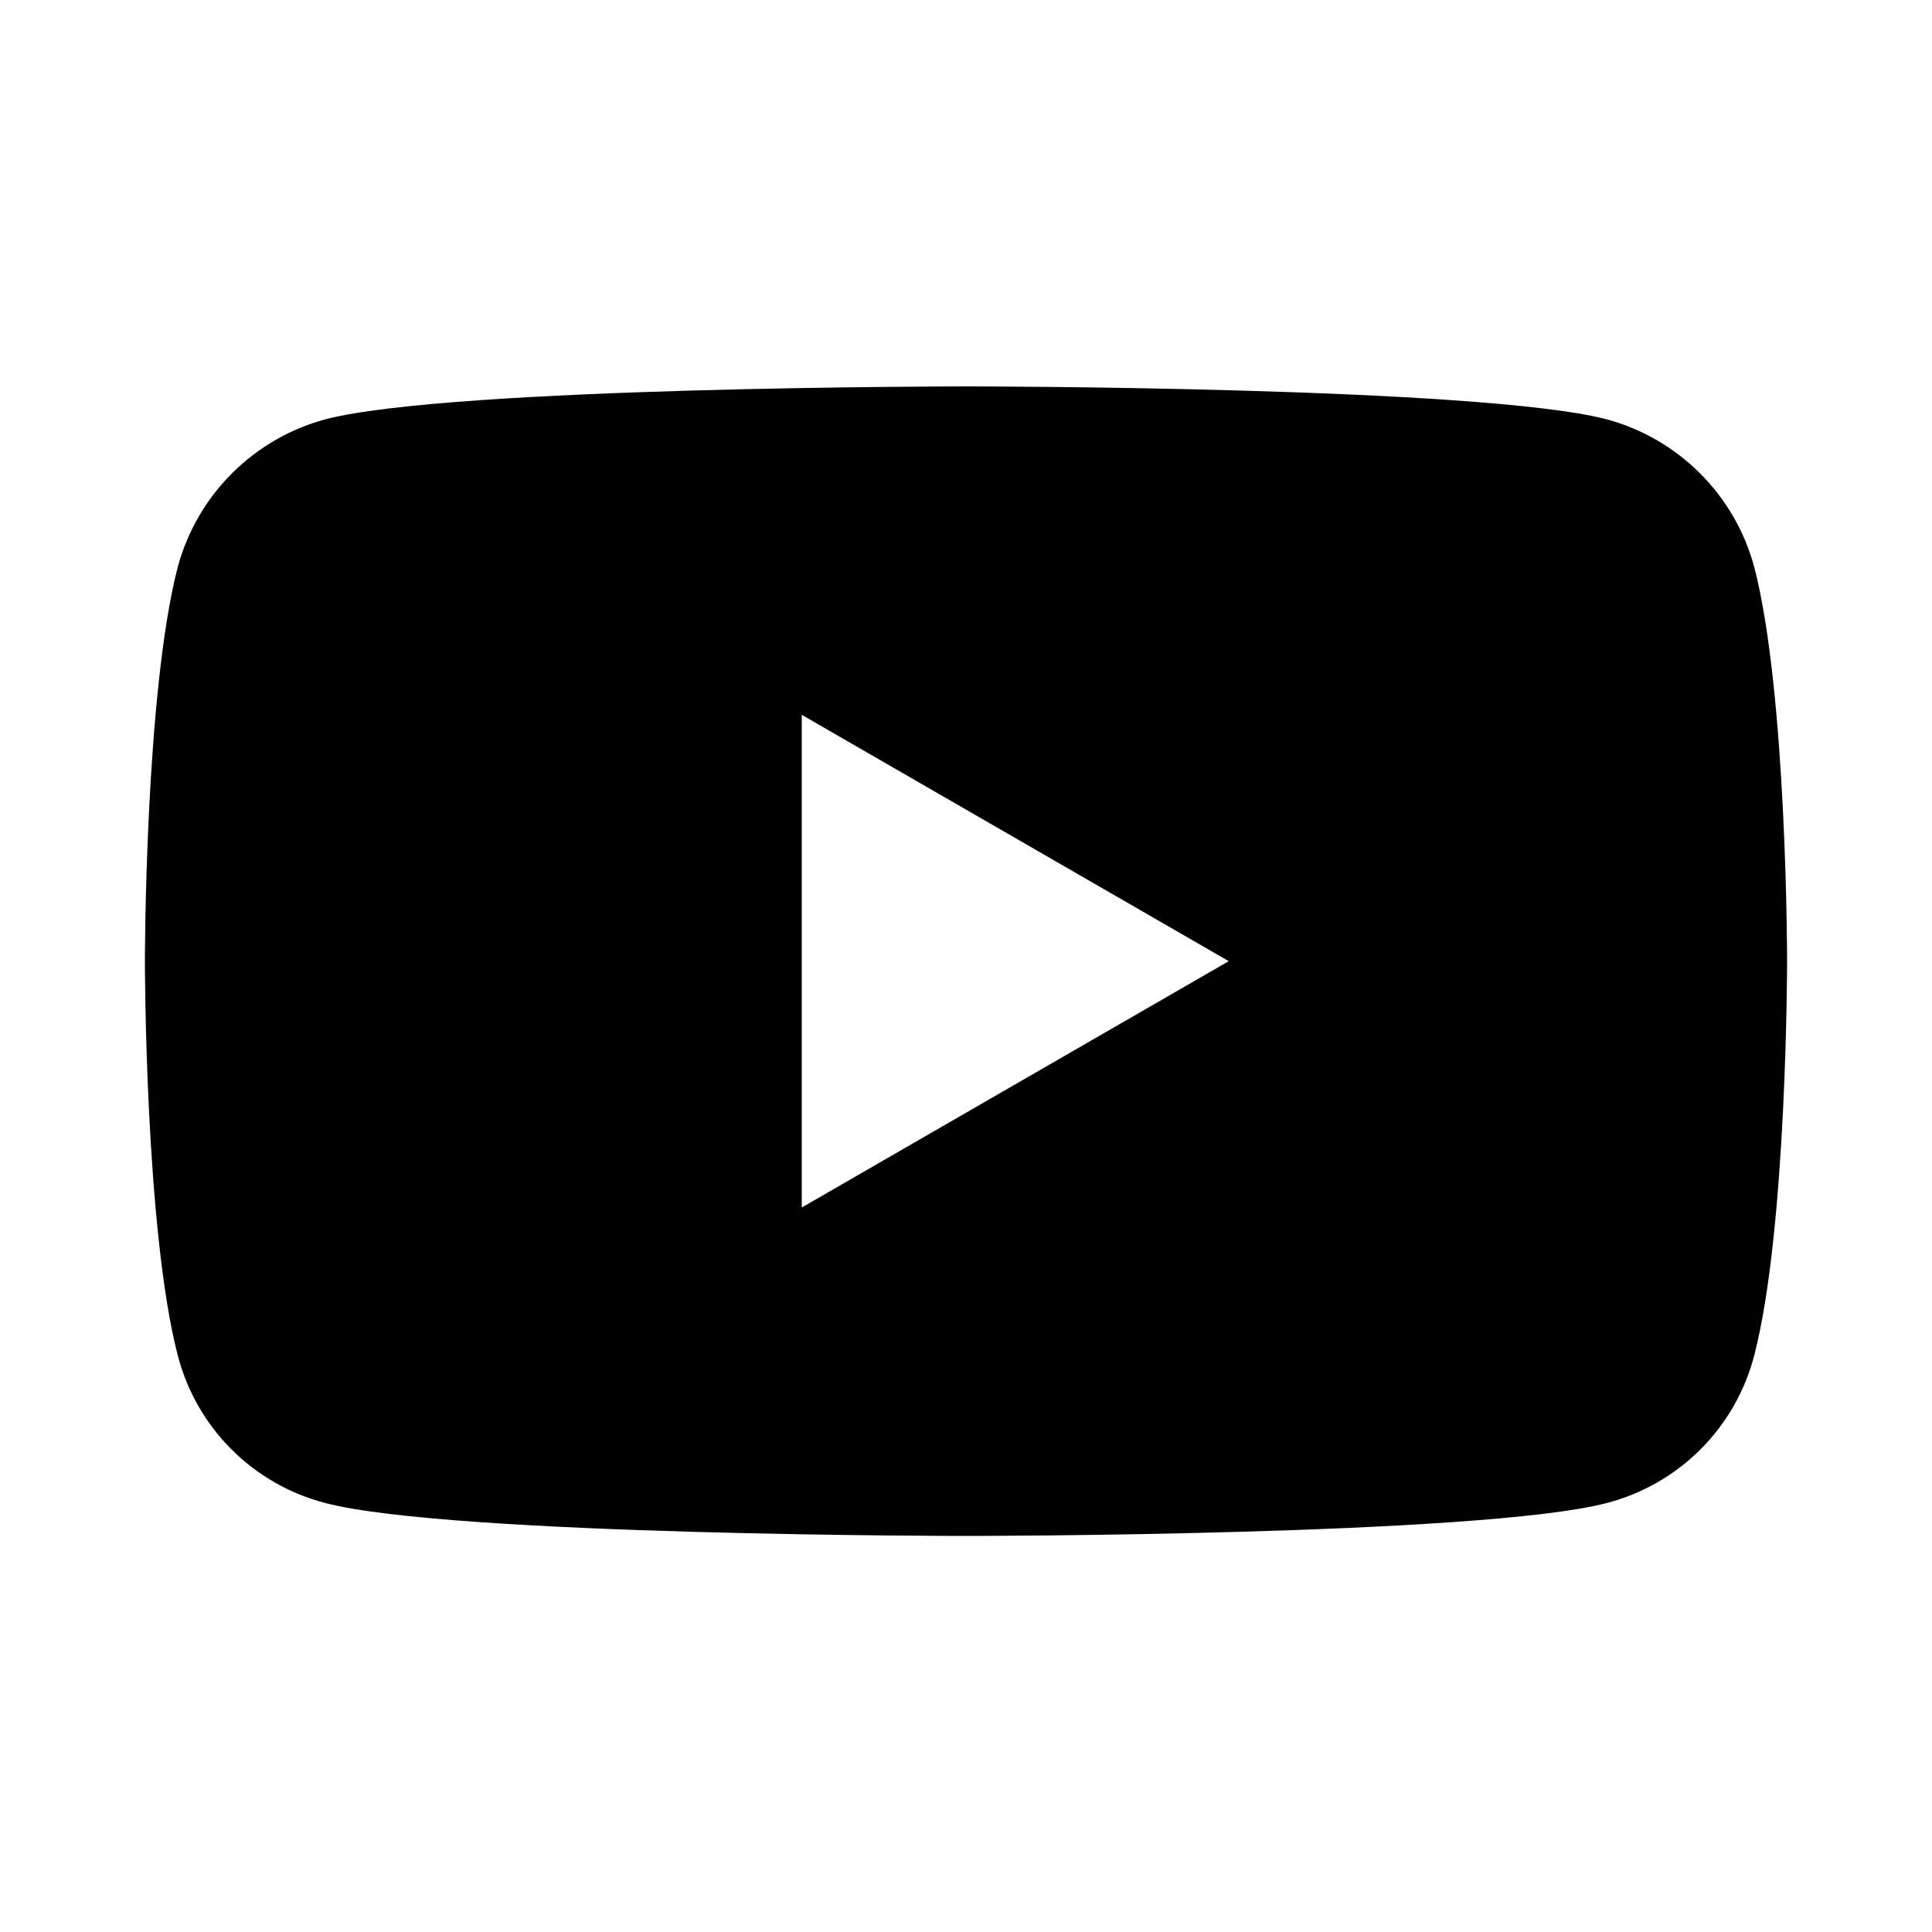
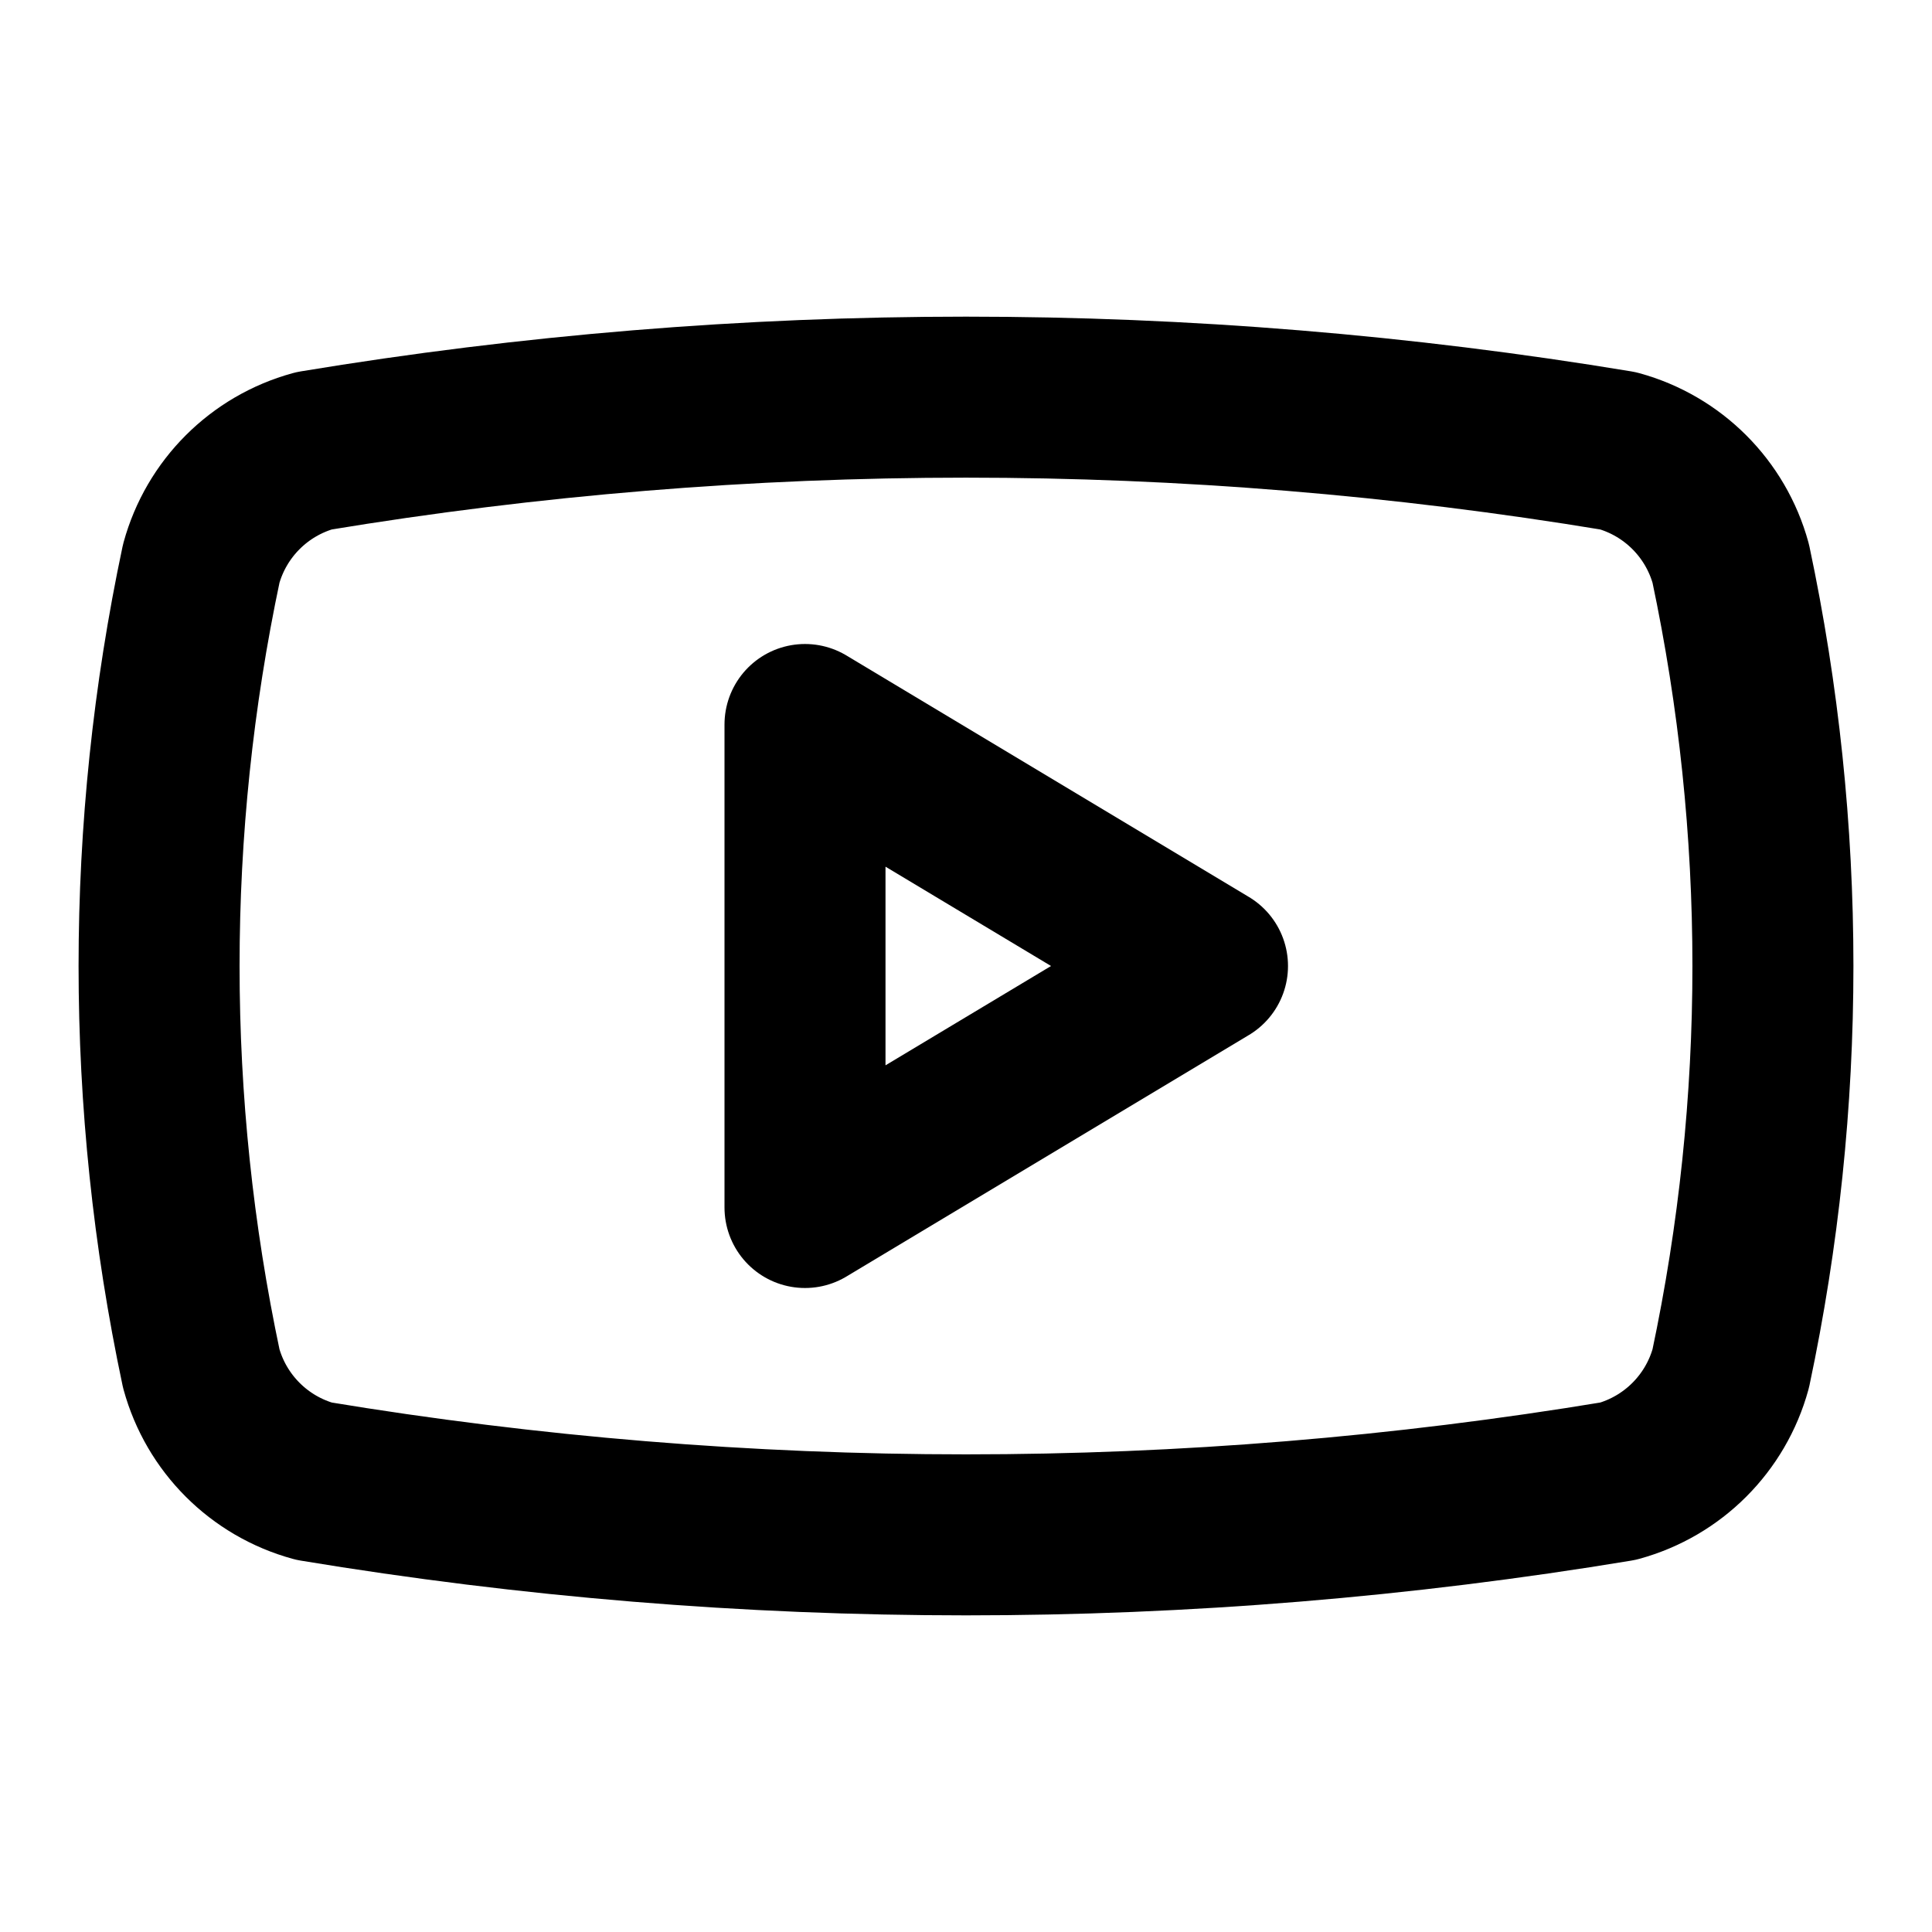
- <svg class="icon icon-youtube" viewBox="0 0 20 20">
-   <path fill="currentColor" d="M18.16 5.87c.34 1.309.34 4.08.34 4.08s0 2.771-.34 4.08a2.13 2.13 0 0 1-1.53 1.53c-1.309.34-6.63.34-6.63.34s-5.321 0-6.63-.34a2.13 2.13 0 0 1-1.53-1.53c-.34-1.309-.34-4.08-.34-4.08s0-2.771.34-4.08a2.17 2.17 0 0 1 1.53-1.53C4.679 4 10 4 10 4s5.321 0 6.63.34a2.17 2.17 0 0 1 1.53 1.53M8.3 12.5l4.42-2.55L8.3 7.4z" />
+ <svg xmlns="http://www.w3.org/2000/svg" class="lucide lucide-youtube" width="24" height="24" viewBox="0 0 24 24" fill="none" stroke="currentColor" stroke-width="2" stroke-linecap="round" stroke-linejoin="round">
+   <path d="M2.5 17a24.12 24.12 0 0 1 0-10 2 2 0 0 1 1.4-1.4 49.56 49.56 0 0 1 16.2 0A2 2 0 0 1 21.5 7a24.12 24.12 0 0 1 0 10 2 2 0 0 1-1.4 1.4 49.55 49.55 0 0 1-16.2 0A2 2 0 0 1 2.5 17" />
+   <path d="m10 15 5-3-5-3z" />
</svg>
